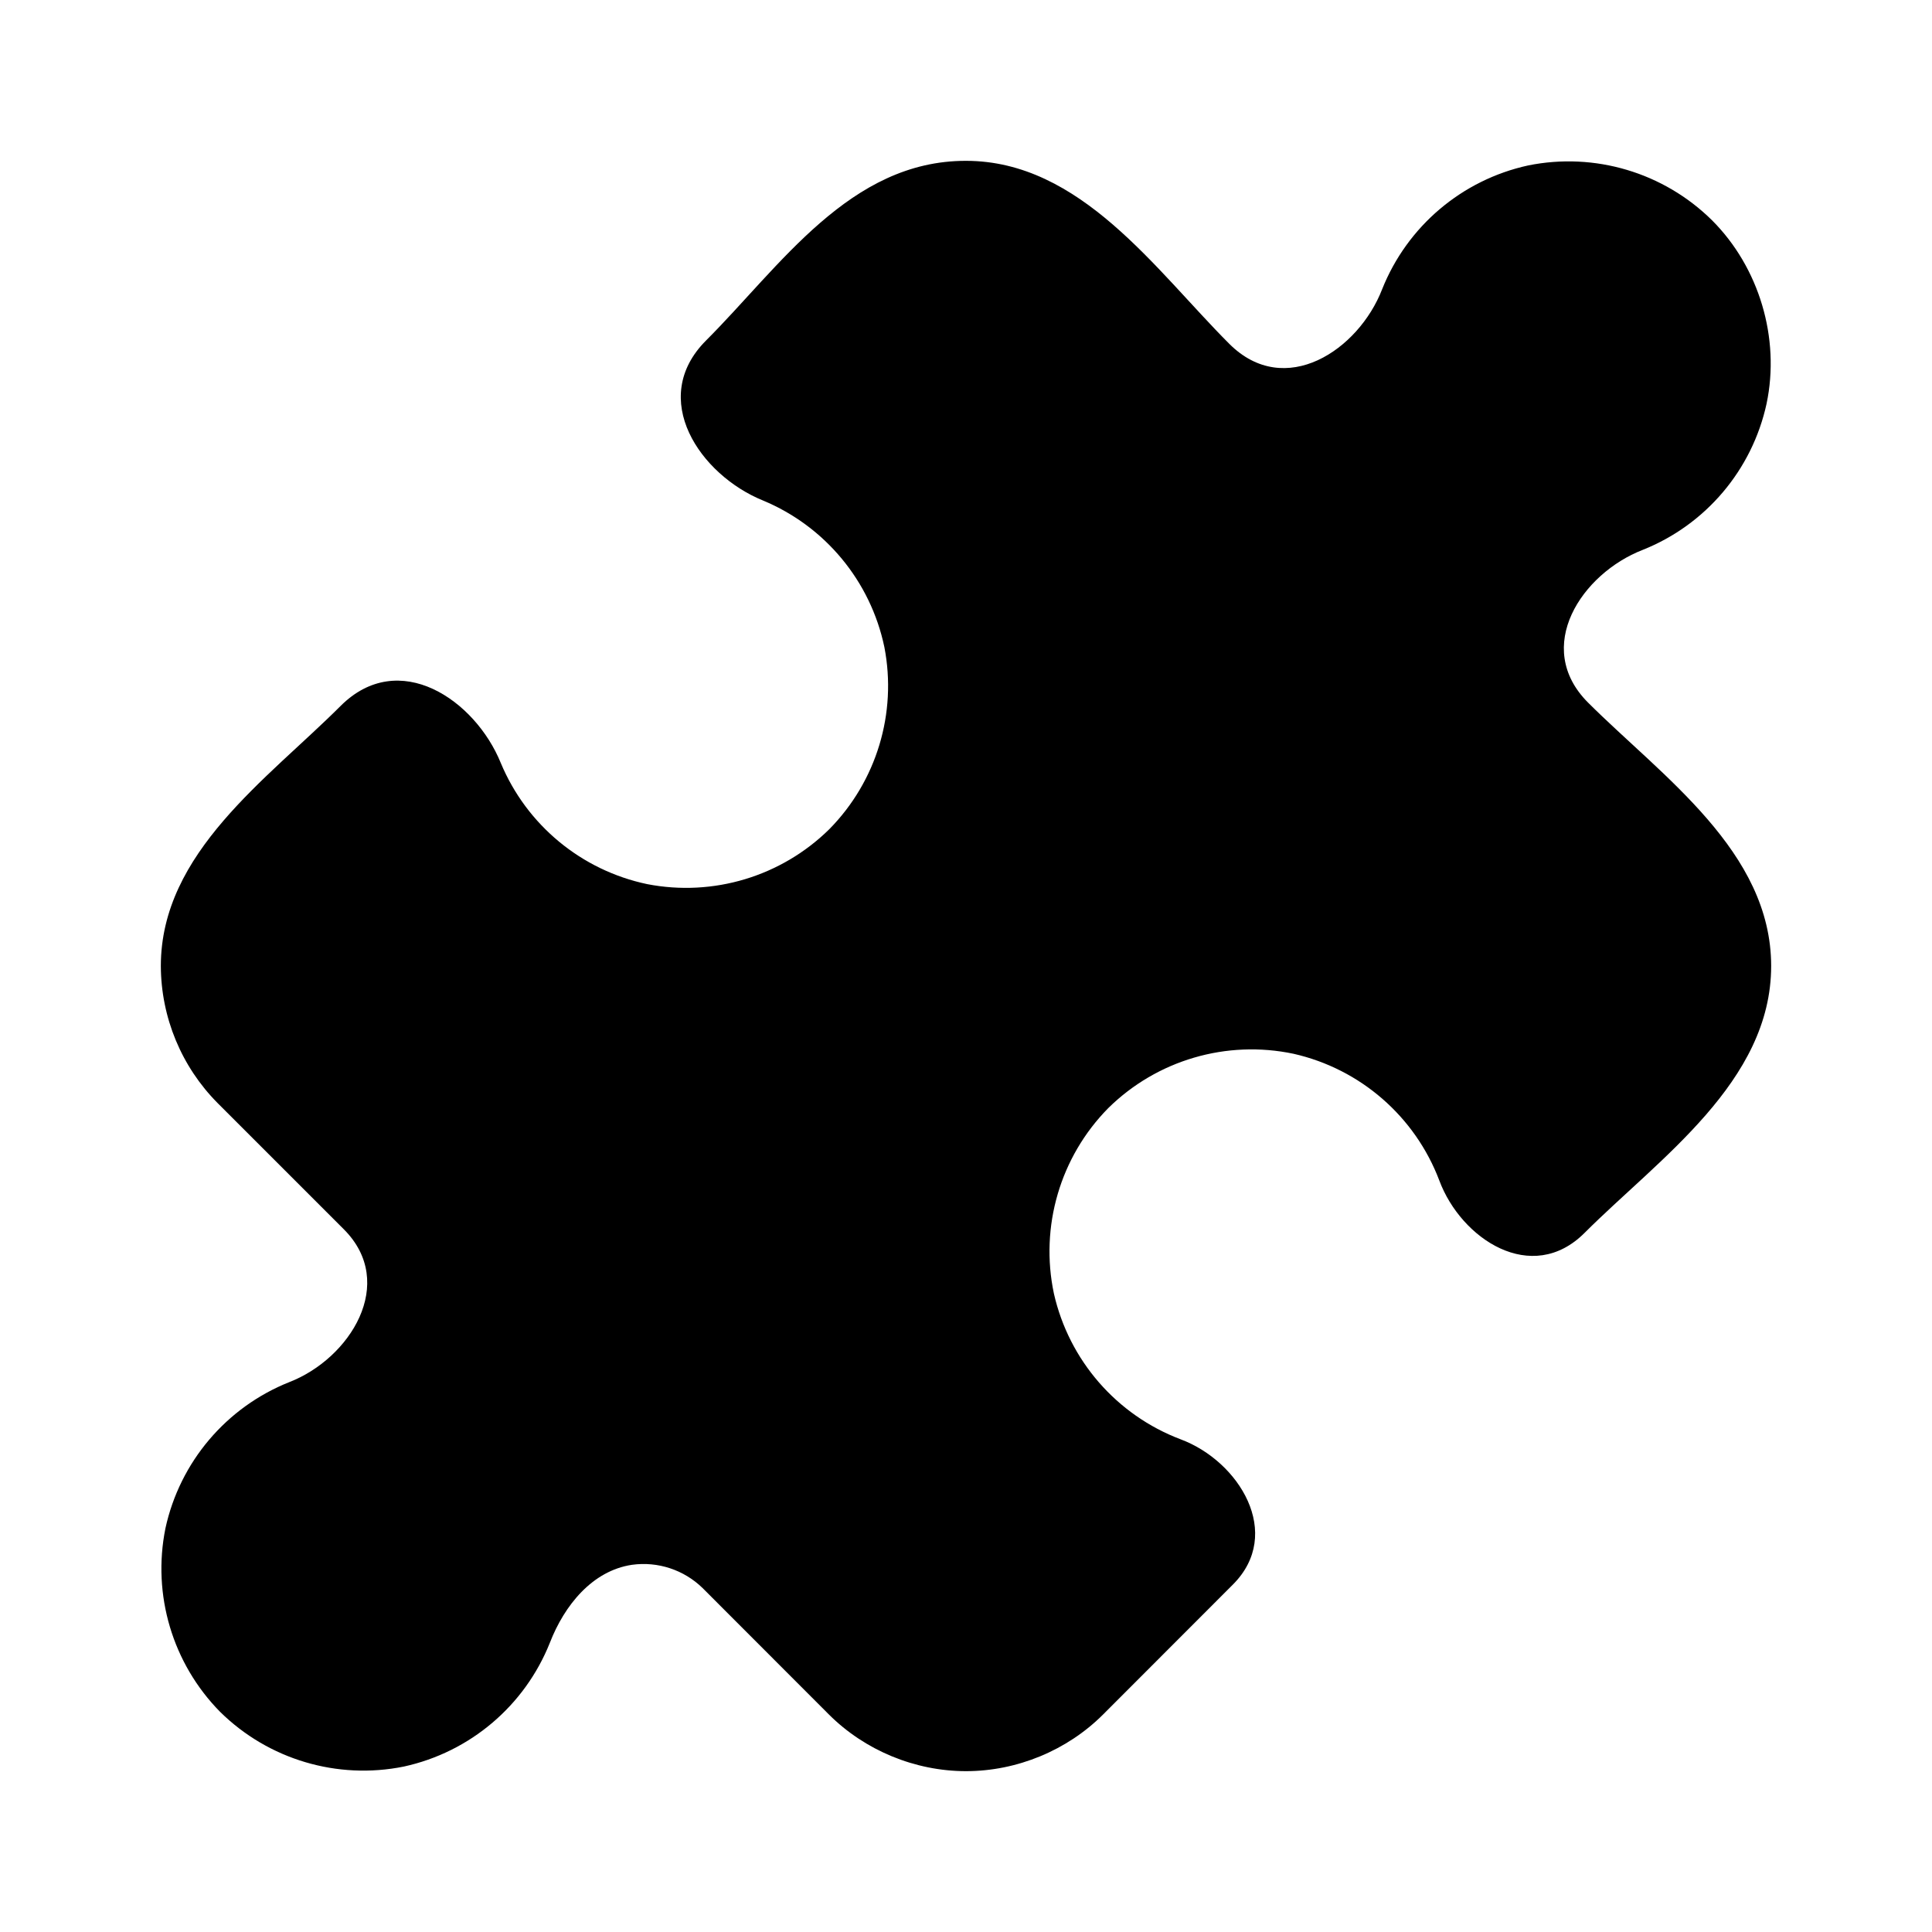
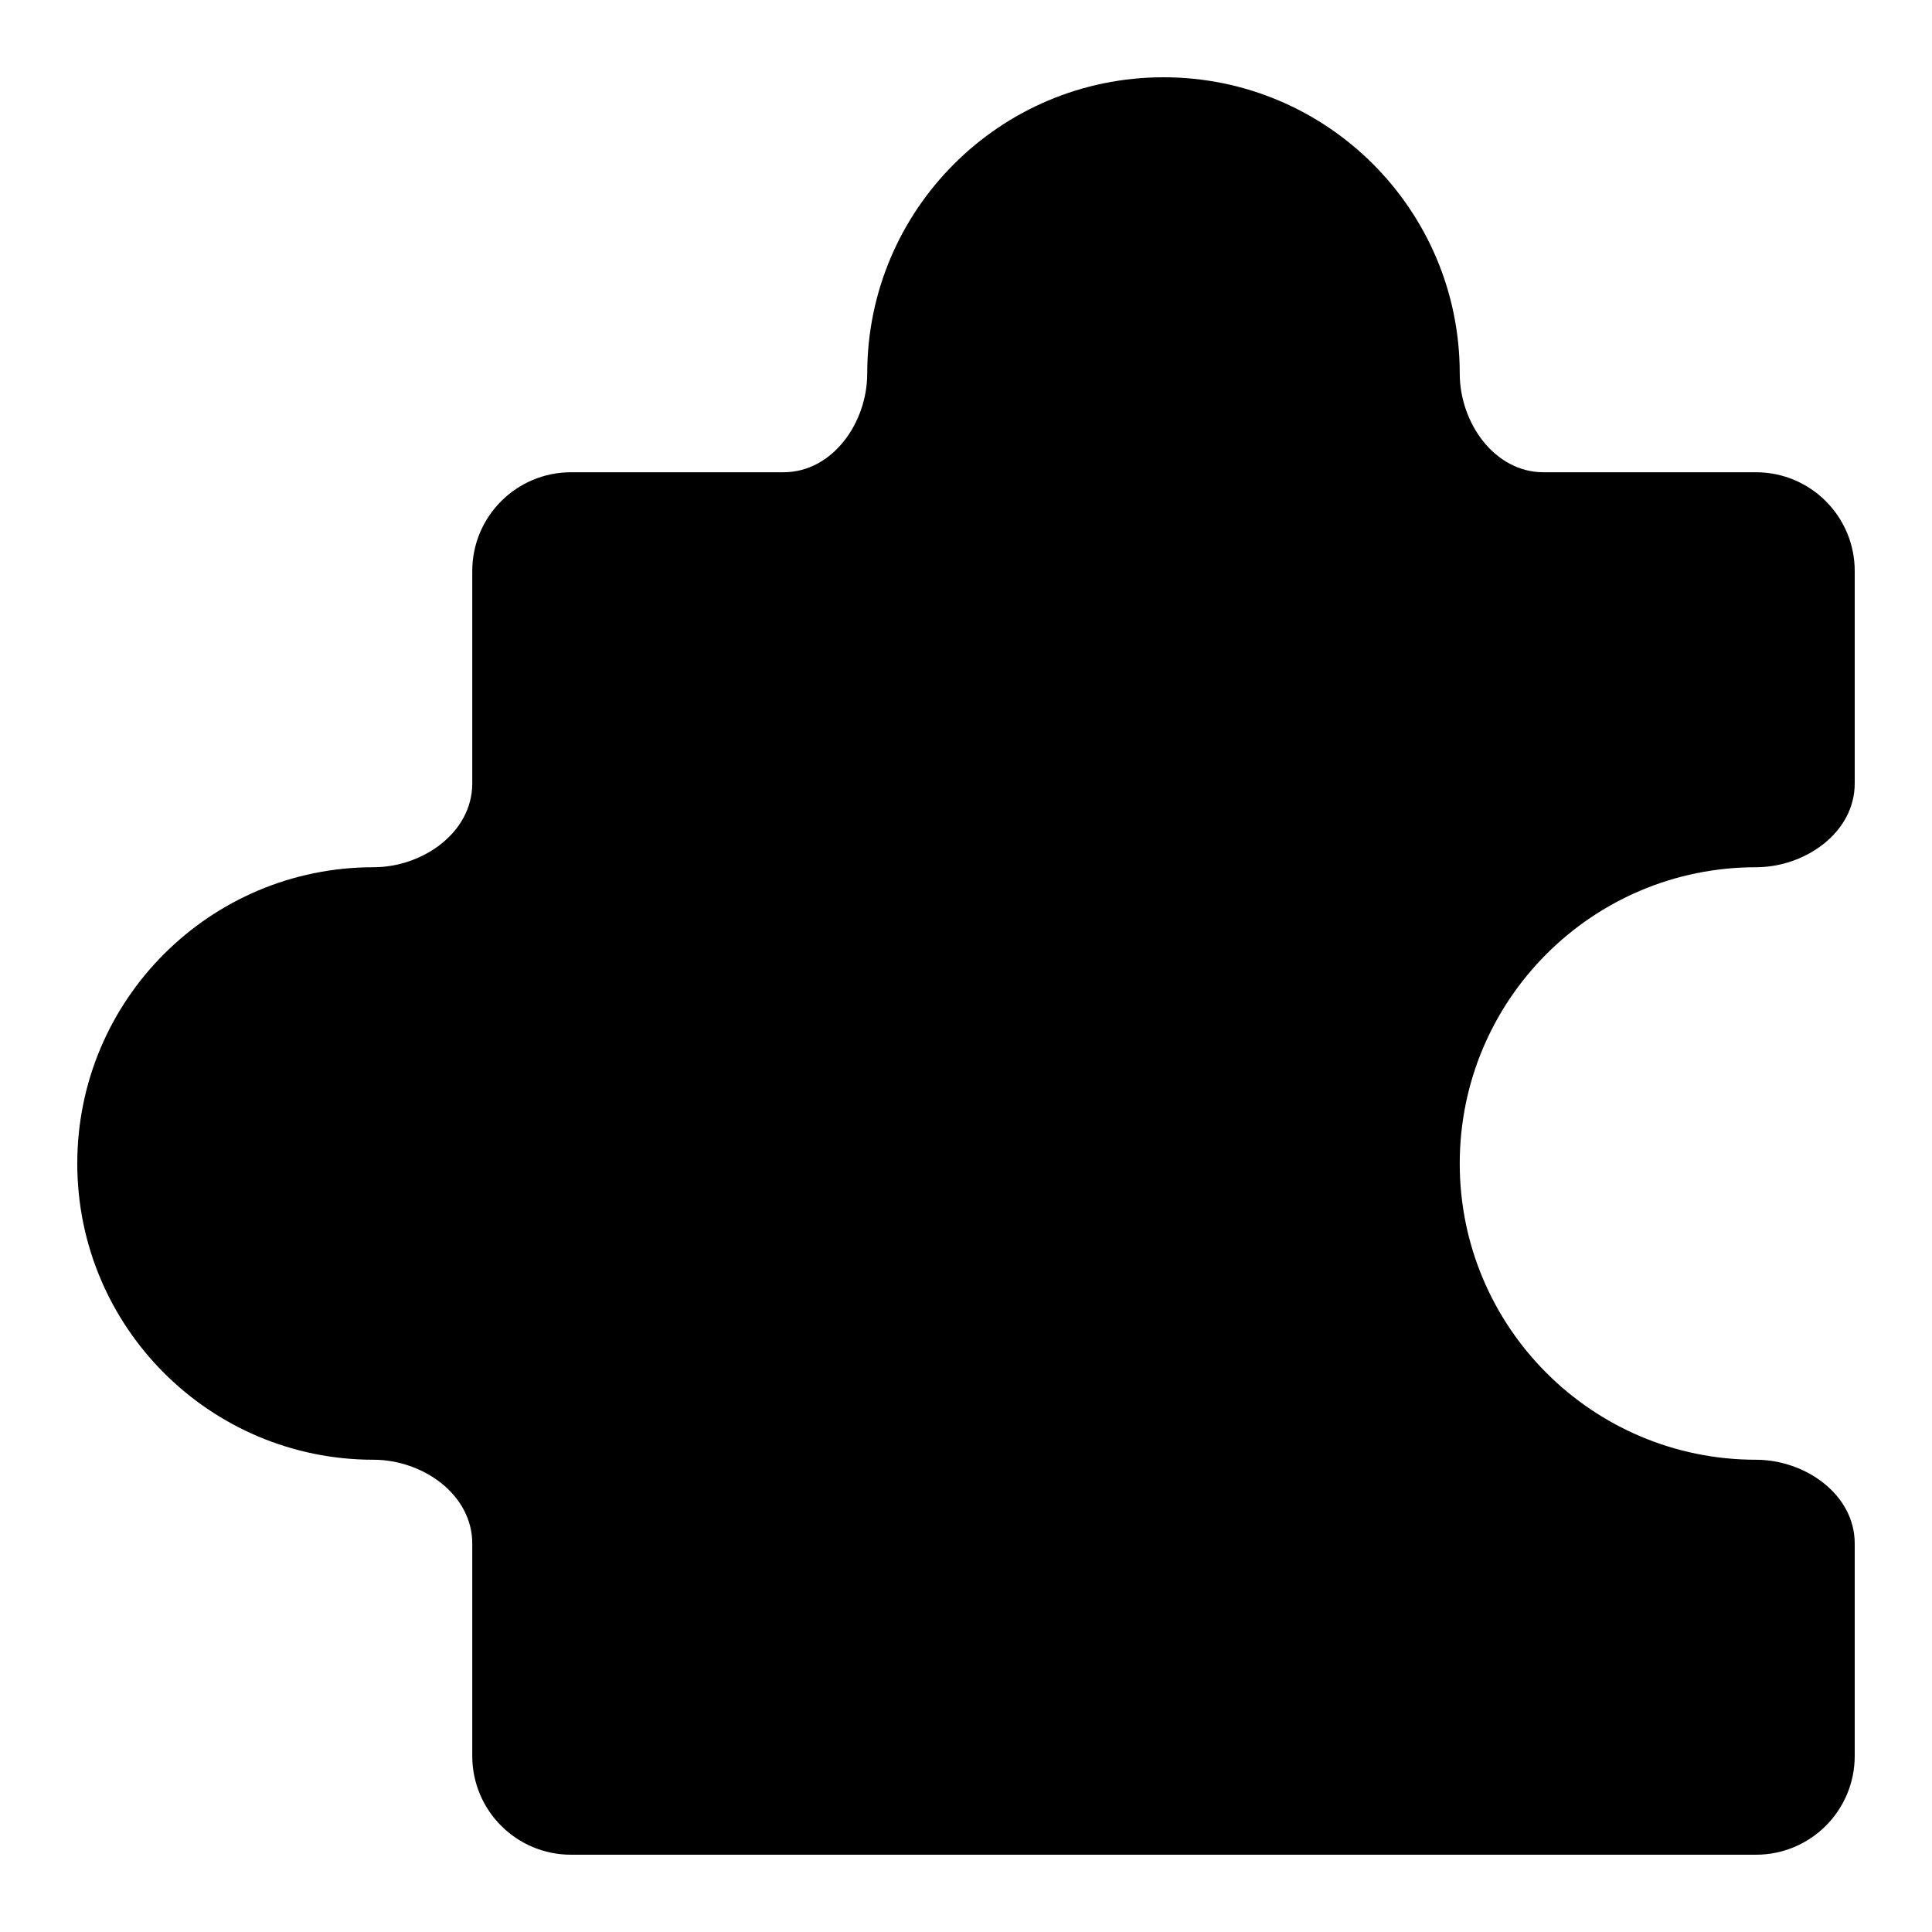
- <svg xmlns="http://www.w3.org/2000/svg" viewBox="0 0 16 16" stroke-linecap="round" stroke-linejoin="round">
-   <path d="M13.152 5.819c.61.609 1.516 1.232 1.516 2.181 0 .96-.93 1.595-1.545 2.21-.438.438-1.023.05-1.203-.433a1.69 1.69 0 0 0-1.207-1.05 1.69 1.69 0 0 0-1.535.45 1.69 1.69 0 0 0-.45 1.536 1.69 1.69 0 0 0 1.05 1.207c.483.18.855.78.432 1.203l-1.073 1.074c-.298.299-.715.471-1.137.471s-.838-.172-1.136-.47l-1.045-1.046a.7.7 0 0 0-.585-.193c-.329.049-.56.336-.68.645a1.69 1.69 0 0 1-1.21 1.026 1.69 1.69 0 0 1-1.521-.453 1.69 1.69 0 0 1-.453-1.52 1.69 1.69 0 0 1 1.026-1.211c.503-.195.896-.82.452-1.265L1.803 9.136A1.62 1.62 0 0 1 1.332 8c0-.939.885-1.55 1.488-2.153.484-.484 1.115-.05 1.327.471A1.69 1.69 0 0 0 5.36 7.322a1.69 1.69 0 0 0 1.508-.455 1.69 1.69 0 0 0 .456-1.508 1.69 1.69 0 0 0-1.005-1.214c-.52-.211-.955-.843-.471-1.326C6.461 2.206 7.038 1.33 8 1.332c.95 0 1.572.907 2.181 1.516.461.46 1.07.051 1.265-.452a1.69 1.69 0 0 1 1.21-1.026 1.69 1.69 0 0 1 1.521.453c.392.391.567.978.453 1.52a1.69 1.69 0 0 1-1.026 1.211c-.503.195-.913.804-.452 1.265" />
+ <svg xmlns="http://www.w3.org/2000/svg" viewBox="0 0 25 25" stroke-linecap="round" stroke-linejoin="round">
+   <path d="M22.722 6.111H19.973C19.337 6.111 18.889 5.469 18.889 4.833C18.889 2.716 17.173 1 15.056 1C12.938 1 11.222 2.716 11.222 4.833C11.222 5.469 10.774 6.111 10.138 6.111H7.389C6.683 6.111 6.111 6.683 6.111 7.389V10.138C6.111 10.774 5.469 11.222 4.833 11.222C2.716 11.222 1 12.938 1 15.056C1 17.173 2.716 18.889 4.833 18.889C5.469 18.889 6.111 19.337 6.111 19.973V22.722C6.111 23.428 6.683 24 7.389 24L22.722 24C23.428 24 24 23.428 24 22.722V19.973C24 19.337 23.358 18.889 22.722 18.889C20.605 18.889 18.889 17.173 18.889 15.056C18.889 12.938 20.605 11.222 22.722 11.222C23.358 11.222 24 10.774 24 10.138L24 7.389C24 6.683 23.428 6.111 22.722 6.111Z" />
</svg>
